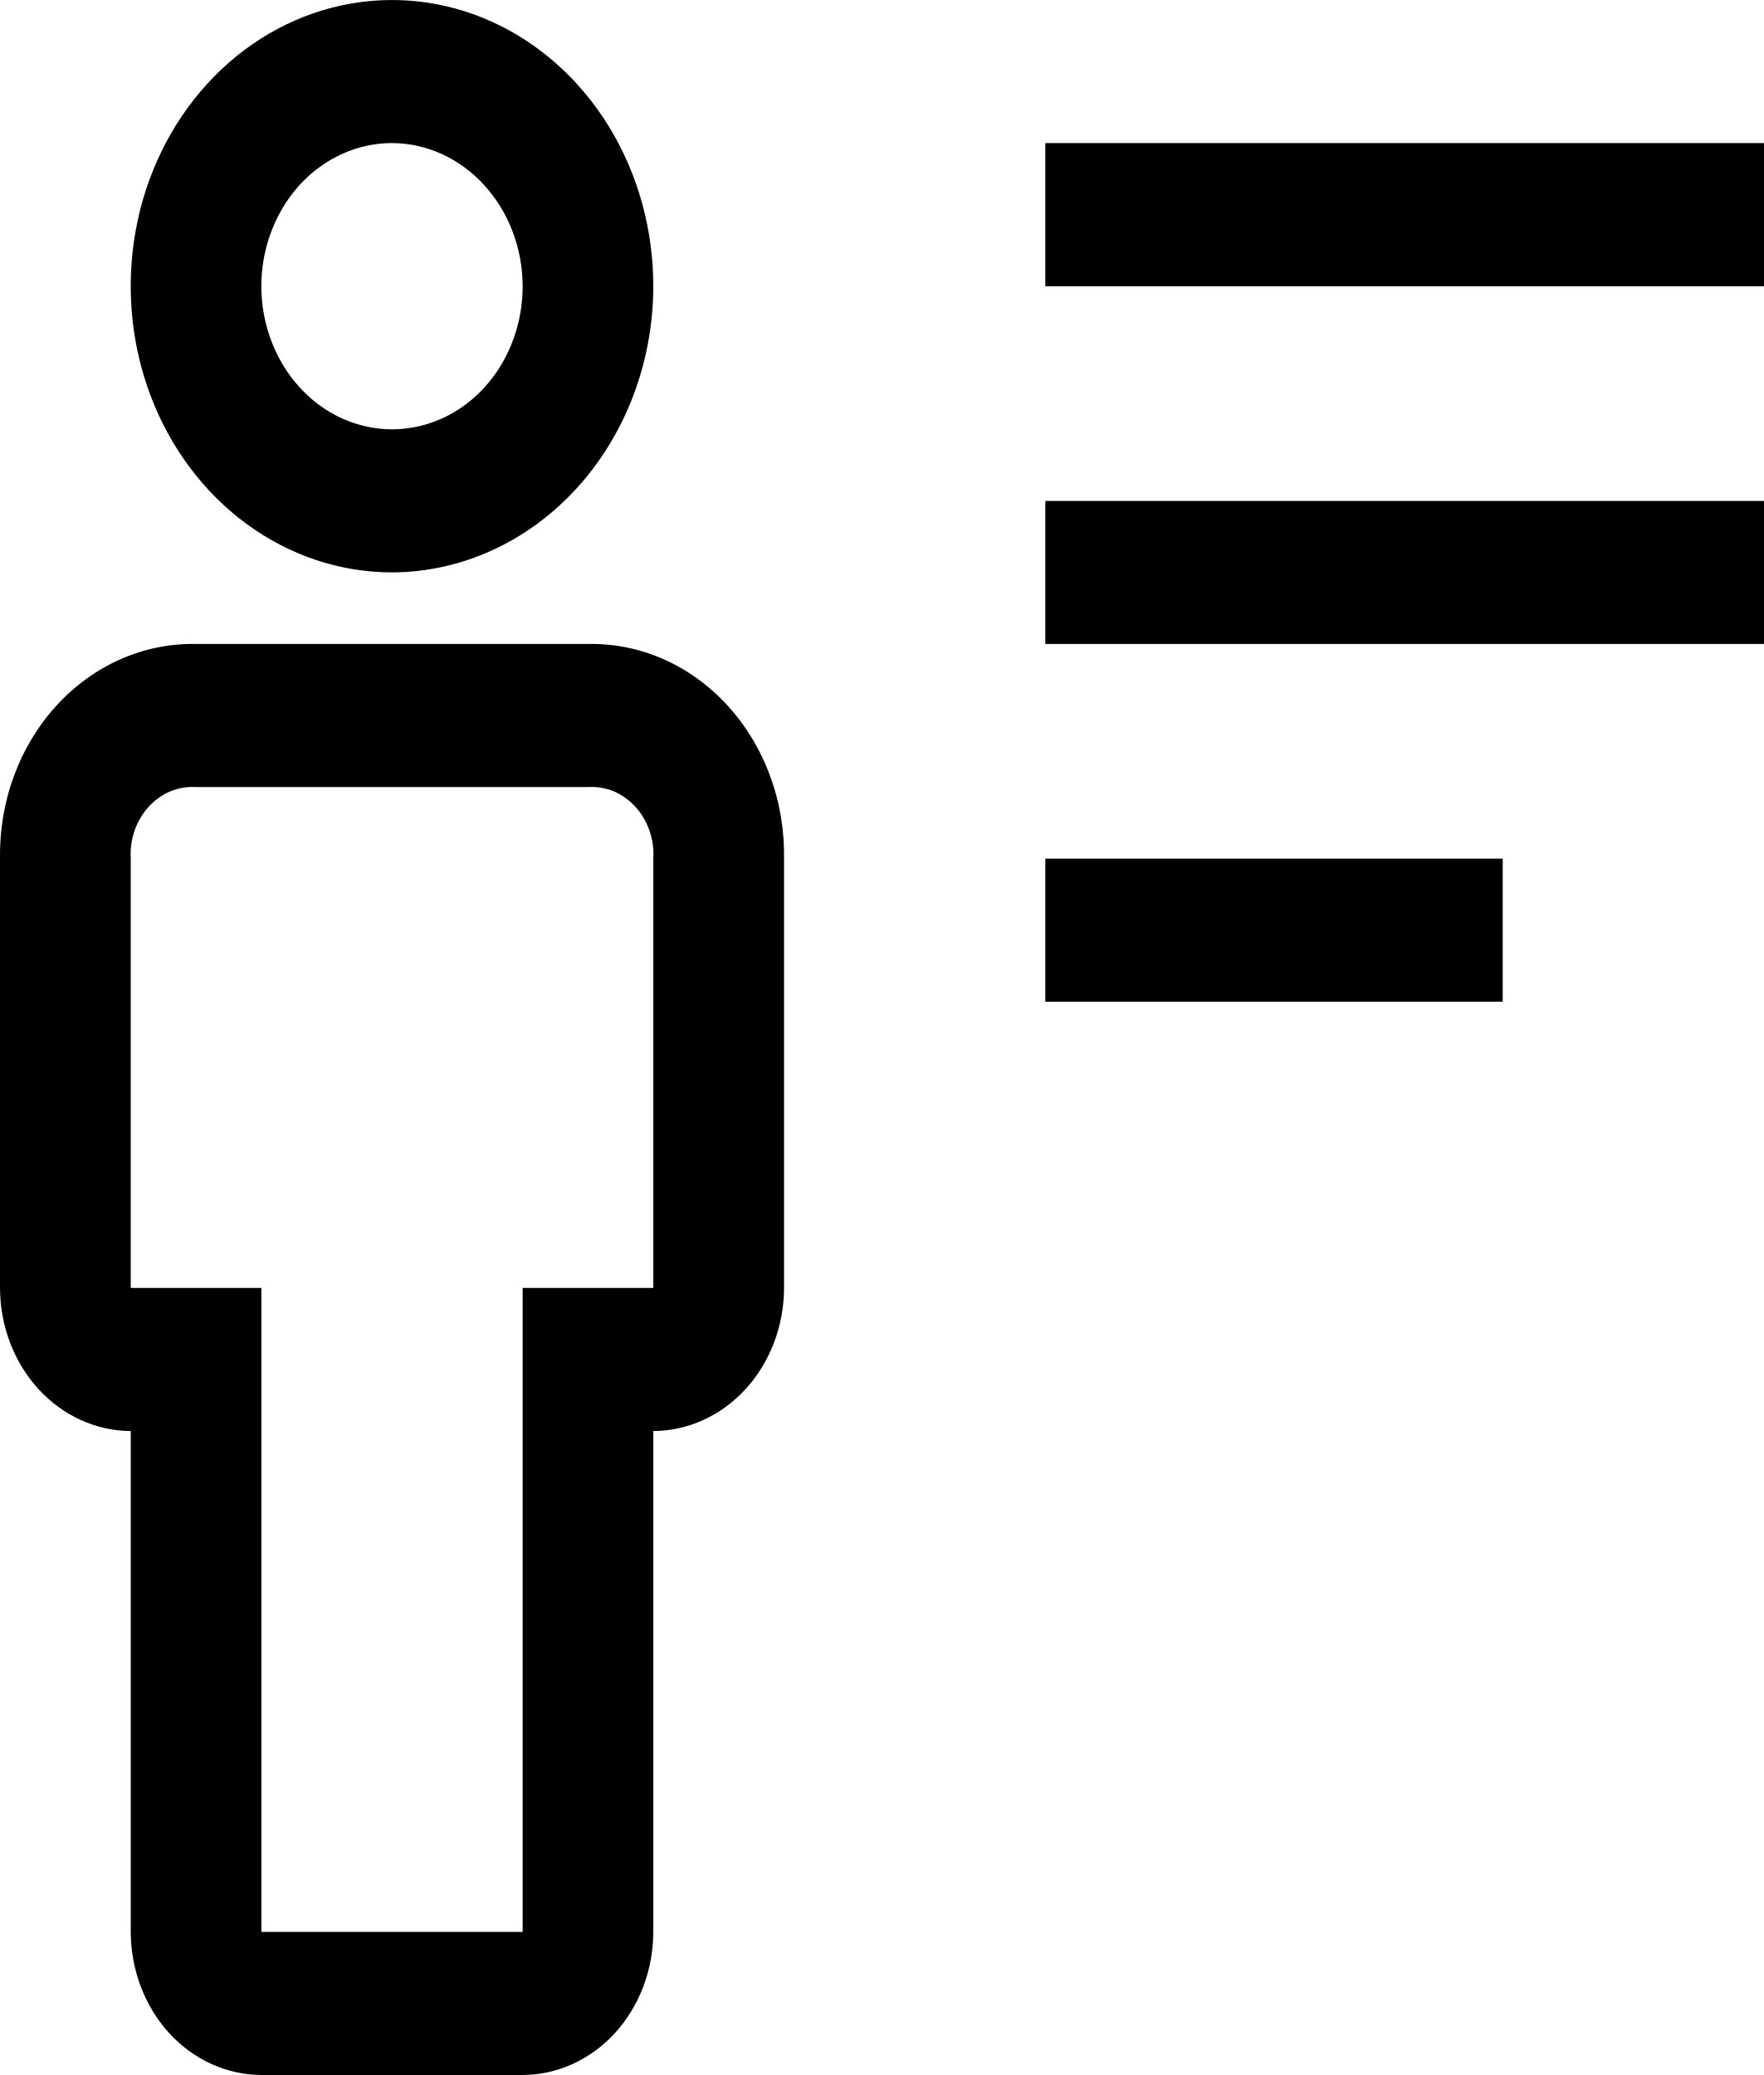
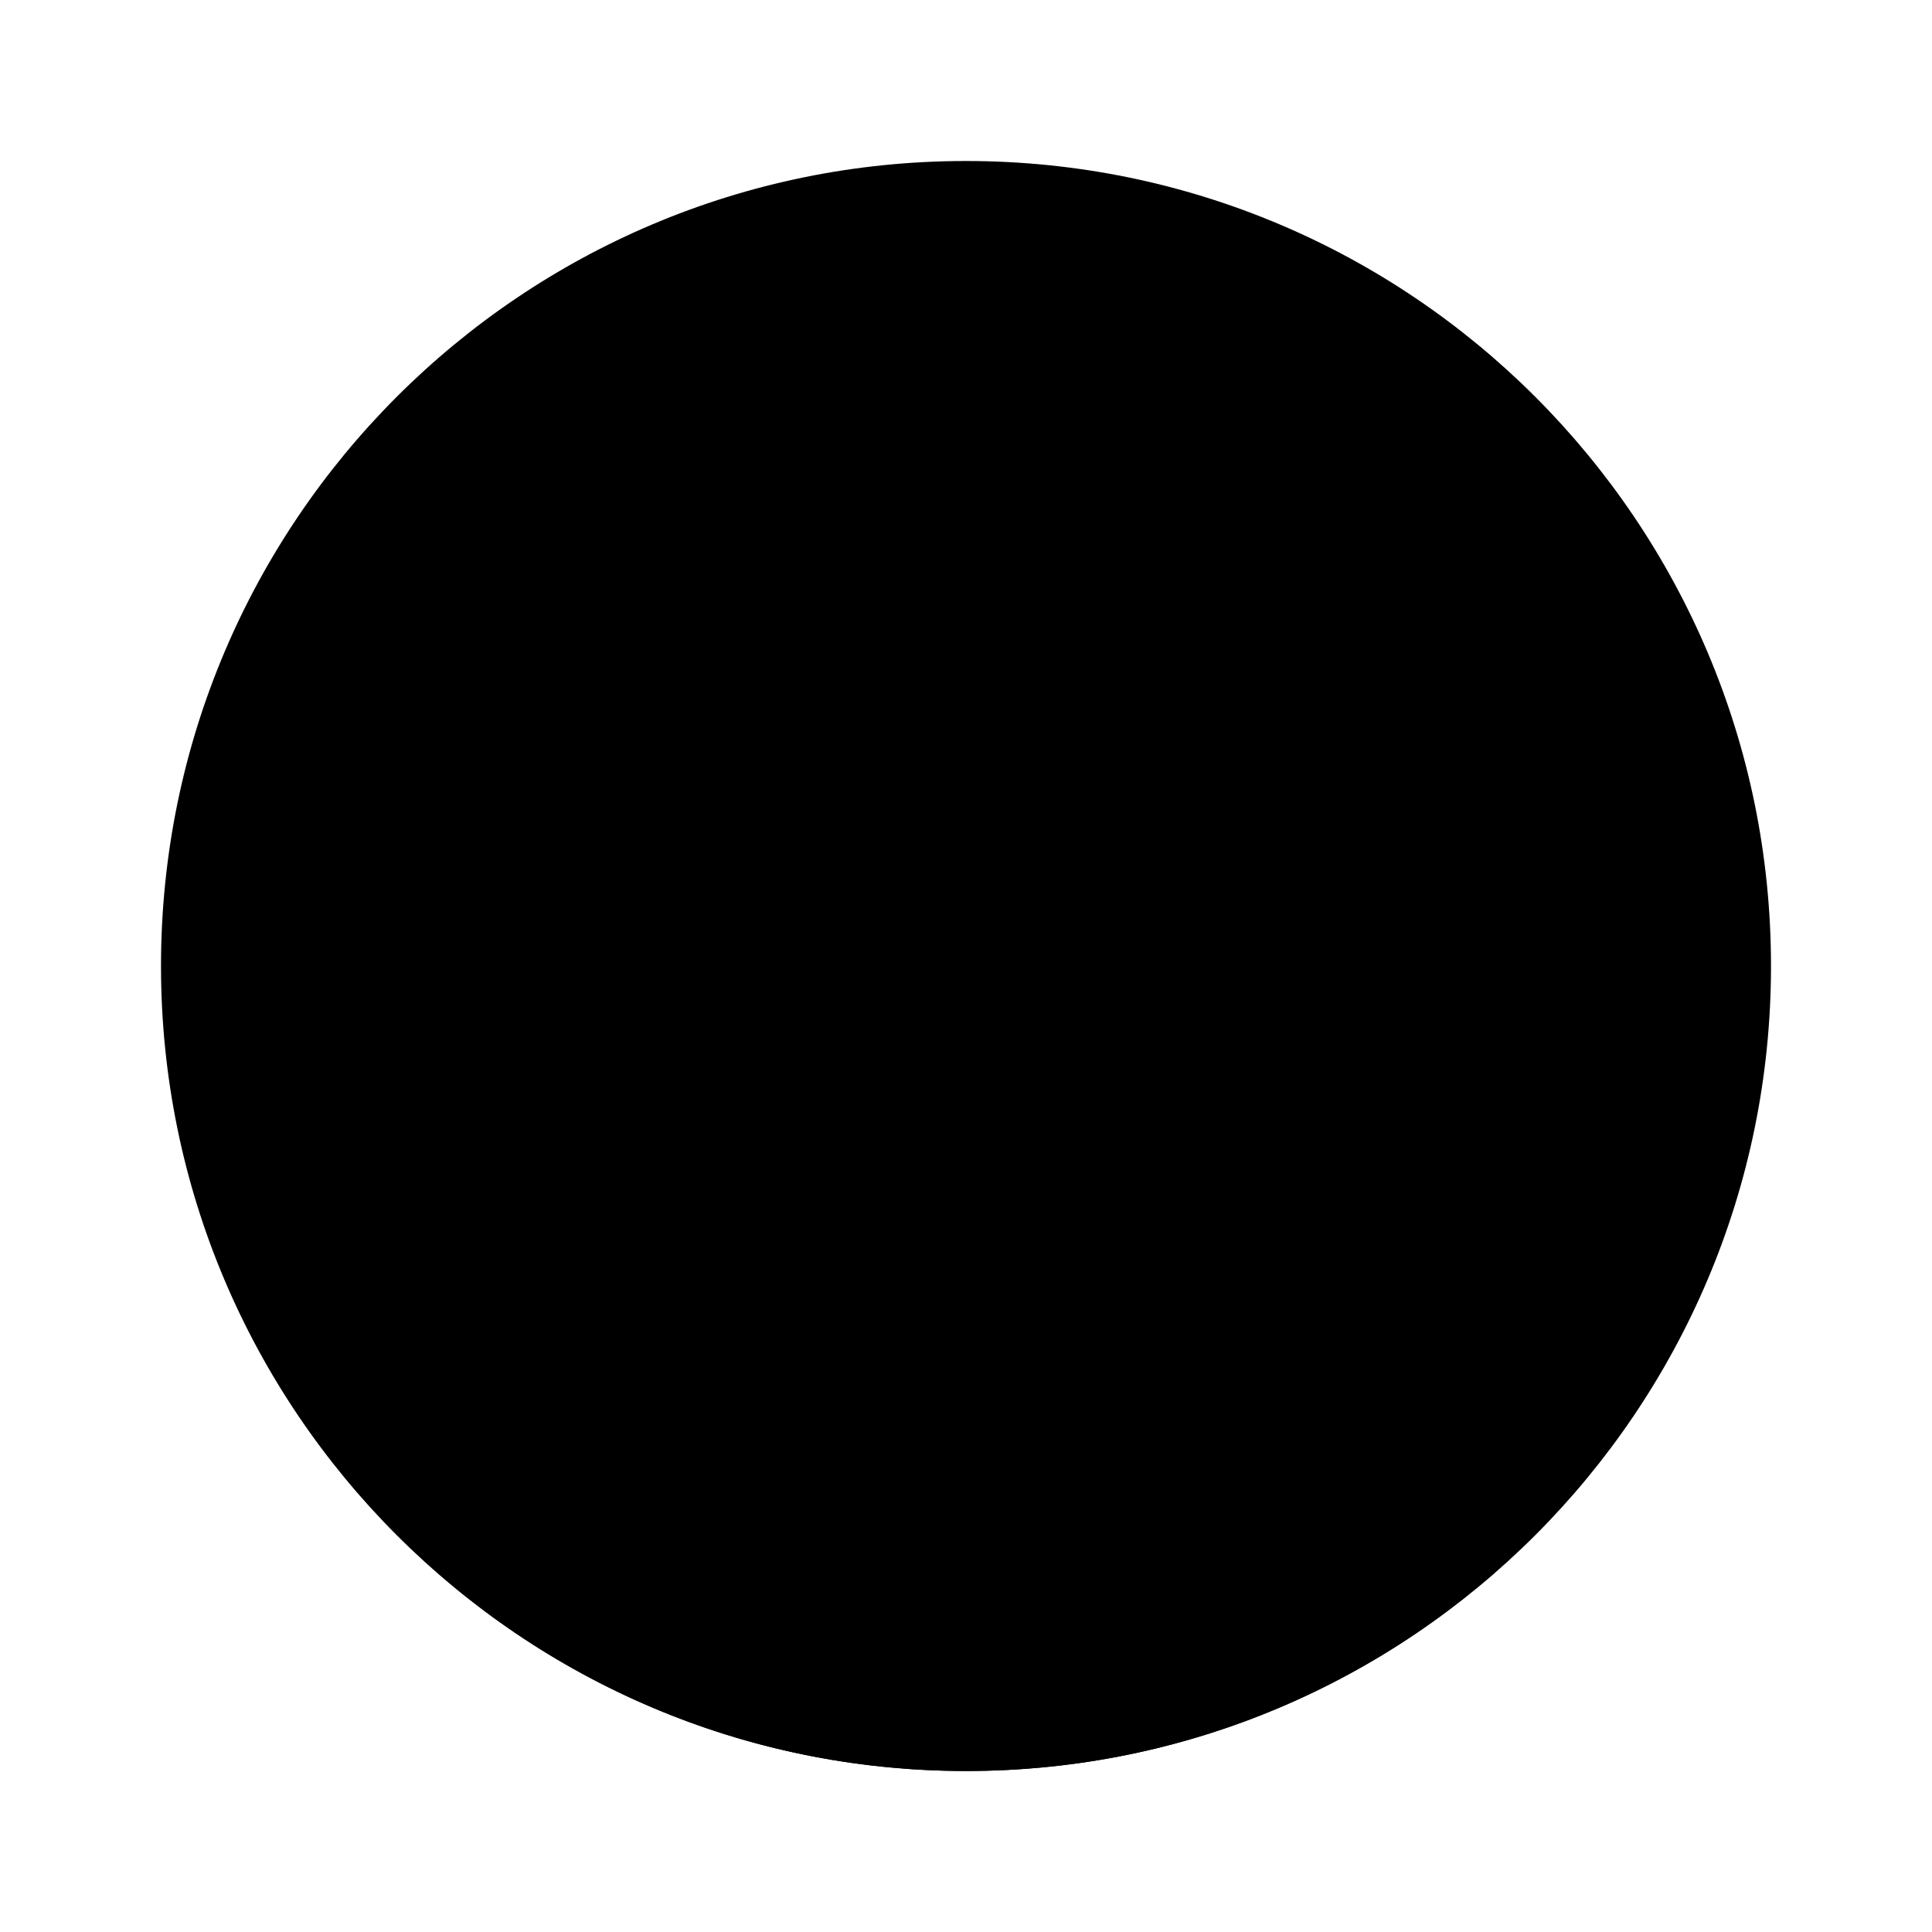
- <svg xmlns="http://www.w3.org/2000/svg" width="17" height="20" viewBox="0 0 17 20">
-   <path d="M10.074 8.276H14.482V9.655H10.074V8.276ZM10.074 4.828H17V6.207H10.074V4.828ZM10.074 1.379H17V2.759H10.074V1.379ZM5.037 20H2.519C2.185 19.999 1.865 19.853 1.629 19.595C1.394 19.336 1.261 18.986 1.26 18.621V13.793C0.926 13.792 0.606 13.646 0.37 13.388C0.134 13.13 0.001 12.779 0 12.414V8.276C-0.004 8.003 0.041 7.731 0.135 7.478C0.228 7.225 0.367 6.995 0.543 6.802C0.72 6.608 0.93 6.456 1.161 6.354C1.392 6.252 1.64 6.202 1.889 6.207H5.667C5.916 6.202 6.164 6.252 6.395 6.354C6.626 6.456 6.836 6.608 7.013 6.802C7.189 6.995 7.328 7.225 7.421 7.478C7.515 7.731 7.56 8.003 7.556 8.276V12.414C7.555 12.779 7.422 13.13 7.186 13.388C6.95 13.646 6.63 13.792 6.296 13.793V18.621C6.295 18.986 6.163 19.336 5.927 19.595C5.691 19.853 5.371 19.999 5.037 20ZM1.889 7.586C1.805 7.581 1.721 7.595 1.642 7.627C1.564 7.66 1.492 7.711 1.433 7.776C1.373 7.841 1.327 7.919 1.297 8.006C1.267 8.092 1.254 8.184 1.26 8.276V12.414H2.519V18.621H5.037V12.414H6.296V8.276C6.302 8.184 6.289 8.092 6.259 8.006C6.229 7.919 6.183 7.841 6.123 7.776C6.064 7.711 5.992 7.66 5.914 7.627C5.835 7.595 5.751 7.581 5.667 7.586H1.889ZM3.778 5.517C3.28 5.517 2.793 5.355 2.379 5.052C1.965 4.749 1.642 4.318 1.451 3.814C1.261 3.31 1.211 2.756 1.308 2.22C1.405 1.685 1.645 1.194 1.997 0.808C2.349 0.422 2.798 0.159 3.287 0.053C3.775 -0.053 4.282 0.001 4.742 0.21C5.202 0.419 5.595 0.772 5.872 1.226C6.149 1.68 6.296 2.213 6.296 2.759C6.295 3.49 6.029 4.19 5.557 4.707C5.085 5.224 4.445 5.515 3.778 5.517ZM3.778 1.379C3.529 1.379 3.286 1.46 3.078 1.612C2.871 1.763 2.71 1.979 2.615 2.231C2.519 2.483 2.494 2.76 2.543 3.028C2.592 3.295 2.712 3.541 2.888 3.734C3.064 3.927 3.288 4.058 3.532 4.111C3.777 4.165 4.03 4.137 4.26 4.033C4.49 3.929 4.687 3.752 4.825 3.525C4.963 3.298 5.037 3.031 5.037 2.759C5.036 2.393 4.903 2.043 4.667 1.785C4.431 1.526 4.112 1.38 3.778 1.379Z" />
+ <svg xmlns="http://www.w3.org/2000/svg" width="24px" height="24px" viewBox="0 0 24 24">
+   <path d="M12.12 12.78C12.05 12.77 11.96 12.77 11.88 12.78C10.12 12.72 8.72 11.28 8.72 9.51C8.72 7.7 10.18 6.23 12 6.23C13.81 6.23 15.28 7.7 15.28 9.51C15.27 11.28 13.88 12.72 12.12 12.78Z" stroke-width="1.5" stroke-linecap="round" stroke-linejoin="round" />
+   <path d="M18.74 19.38C16.96 21.01 14.6 22 12 22C9.4 22 7.04 21.01 5.26 19.38C5.36 18.44 5.96 17.52 7.03 16.8C9.77 14.98 14.25 14.98 16.97 16.8C18.04 17.52 18.64 18.44 18.74 19.38Z" stroke-width="1.5" stroke-linecap="round" stroke-linejoin="round" />
+   <path d="M12 22C17.523 22 22 17.523 22 12C22 6.477 17.523 2 12 2C6.477 2 2 6.477 2 12C2 17.523 6.477 22 12 22Z" stroke-width="1.5" stroke-linecap="round" stroke-linejoin="round" />
</svg>
